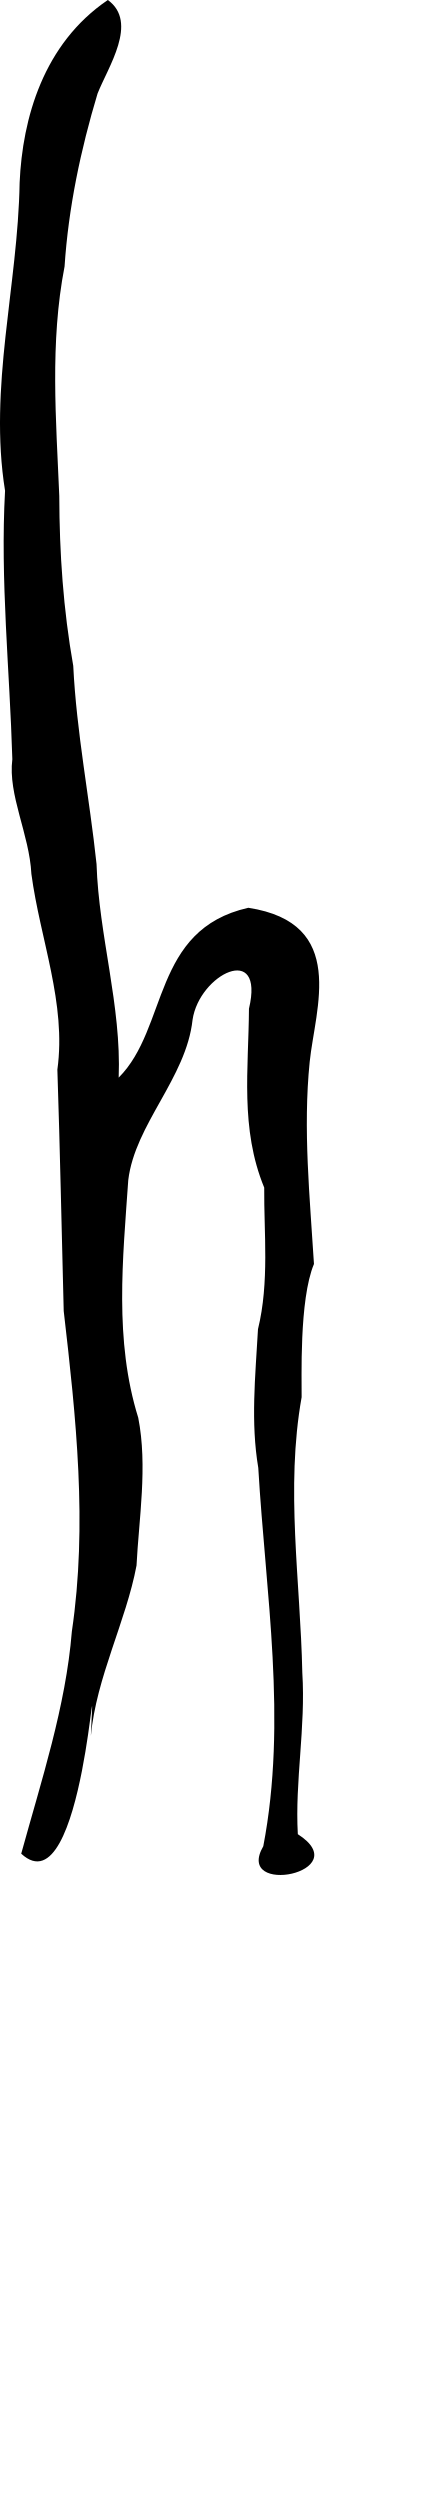
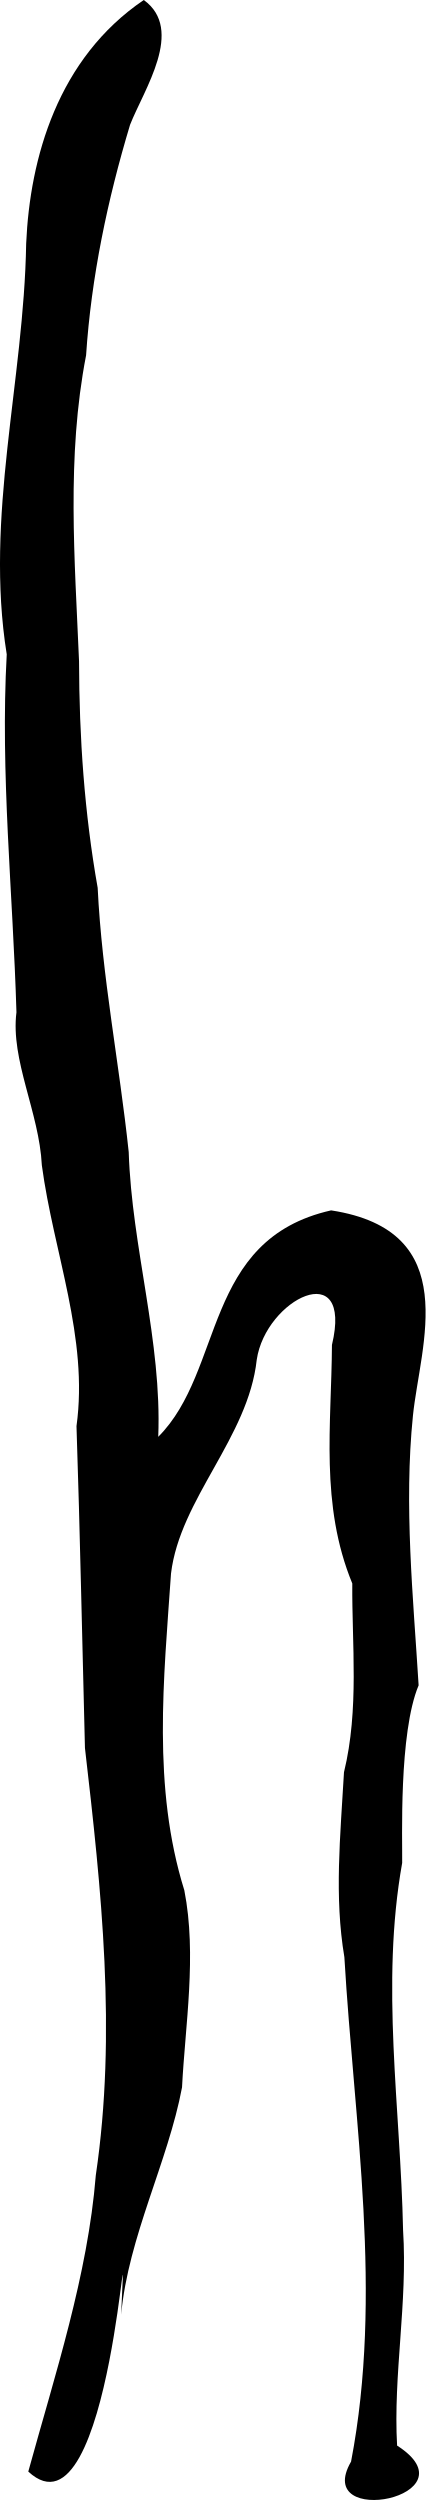
- <svg xmlns="http://www.w3.org/2000/svg" width="745.842pt" height="4381.121pt">
-   <path d="M 251.965,0 C 101.266,102.265 52.456,276.653 45.862,426.688 c -3.983,241.695 -72.838,477.817 -34.058,720.044 -11.515,208.951 10.926,418.791 17.022,627.239 -10.571,83.71 39.817,175.08 44.509,268.112 20.434,152.879 82.078,302.347 60.717,457.17 6.282,188.228 9.92,377.186 14.817,564 28.851,248.989 55.911,498.861 19.024,748.742 -14.184,175.739 -71.297,348.256 -118.317,519.32 148.171,137.131 175.945,-561.36 162.744,-275.12 12.506,-136.49 82.288,-267.955 106.678,-398.241 5.425,-108.079 26.267,-231.895 4.041,-345.201 -56.461,-181.383 -36.043,-370.773 -23.337,-555.299 15.685,-130.731 135.382,-238.319 150.227,-374.6 15.527,-106.41 169.166,-182.85 131.799,-25.949 -0.783,139.708 -21.208,279.995 35.637,418.048 -0.851,105.539 12.331,220.634 -14.548,330.8 -6.404,112.759 -17.171,217.633 0.673,324 17.226,293.877 67.99,590.395 11.721,884.101 -68.85,118.941 219.894,61.383 80.685,-28.1 -7.014,-123.695 18.596,-249.946 10.479,-377.314 -4.446,-214.651 -39.665,-430.146 -1.587,-643.786 0.605,-39.389 -6.256,-227.426 28.826,-311.2 -9.478,-154.789 -25.968,-314.978 -9.969,-472.487 12.68,-124.346 89.416,-324.185 -143.408,-359.849 -225.549,50.88 -186.76,280.605 -302.928,396.849 6.643,-167.547 -46.364,-331.739 -51.739,-498.979 -16.405,-155.166 -46.877,-307.937 -54.405,-463.103 -23.204,-131.123 -32.357,-263.615 -32.644,-397.018 -7.426,-178.619 -22.207,-357.868 12.346,-536.235 9.037,-137.08 37.592,-272.775 77.06,-403.961 C 252.235,156.825 323.95,52.121 251.965,0 Z" fill="#000" />
+ <svg xmlns="http://www.w3.org/2000/svg" width="132.895pt" height="780.636pt">
+   <path d="M 59.861,0 C 24.058,24.296 12.462,65.726 10.896,101.371 9.949,158.792 -6.409,214.889 2.804,272.436 c -2.736,49.642 2.596,99.495 4.044,149.017 -2.511,19.887 9.46,41.595 10.574,63.697 4.855,36.32 19.5,71.83 14.425,108.613 1.492,44.718 2.357,89.61 3.52,133.993 6.854,59.154 13.283,118.517 4.52,177.883 -3.37,41.751 -16.938,82.737 -28.109,123.378 35.202,32.579 41.8,-133.365 38.664,-65.362 2.971,-32.427 19.55,-63.66 25.344,-94.613 1.289,-25.677 6.24,-55.093 0.96,-82.011 -13.414,-43.092 -8.563,-88.087 -5.544,-131.926 3.726,-31.058 32.164,-56.619 35.69,-88.996 3.689,-25.28 40.19,-43.441 31.312,-6.165 -0.186,33.191 -5.038,66.52 8.466,99.318 -0.202,25.074 2.929,52.417 -3.456,78.59 -1.521,26.789 -4.079,51.704 0.16,76.975 4.092,69.818 16.153,140.264 2.785,210.041 -16.357,28.257 52.241,14.583 19.169,-6.676 -1.666,-29.387 4.418,-59.381 2.489,-89.641 -1.056,-50.996 -9.423,-102.192 -0.377,-152.948 0.144,-9.358 -1.486,-54.031 6.848,-73.934 -2.252,-36.774 -6.169,-74.831 -2.368,-112.252 3.012,-29.542 21.243,-77.019 -34.07,-85.491 C 84.265,516.014 93.48,570.591 65.882,598.207 67.46,558.402 54.867,519.394 53.59,479.662 49.692,442.799 42.453,406.504 40.665,369.64 35.152,338.489 32.977,307.012 32.909,275.318 31.145,232.883 27.633,190.298 35.842,147.922 37.989,115.355 44.773,83.117 54.15,51.951 59.925,37.258 76.963,12.383 59.861,0 Z" />
</svg>
